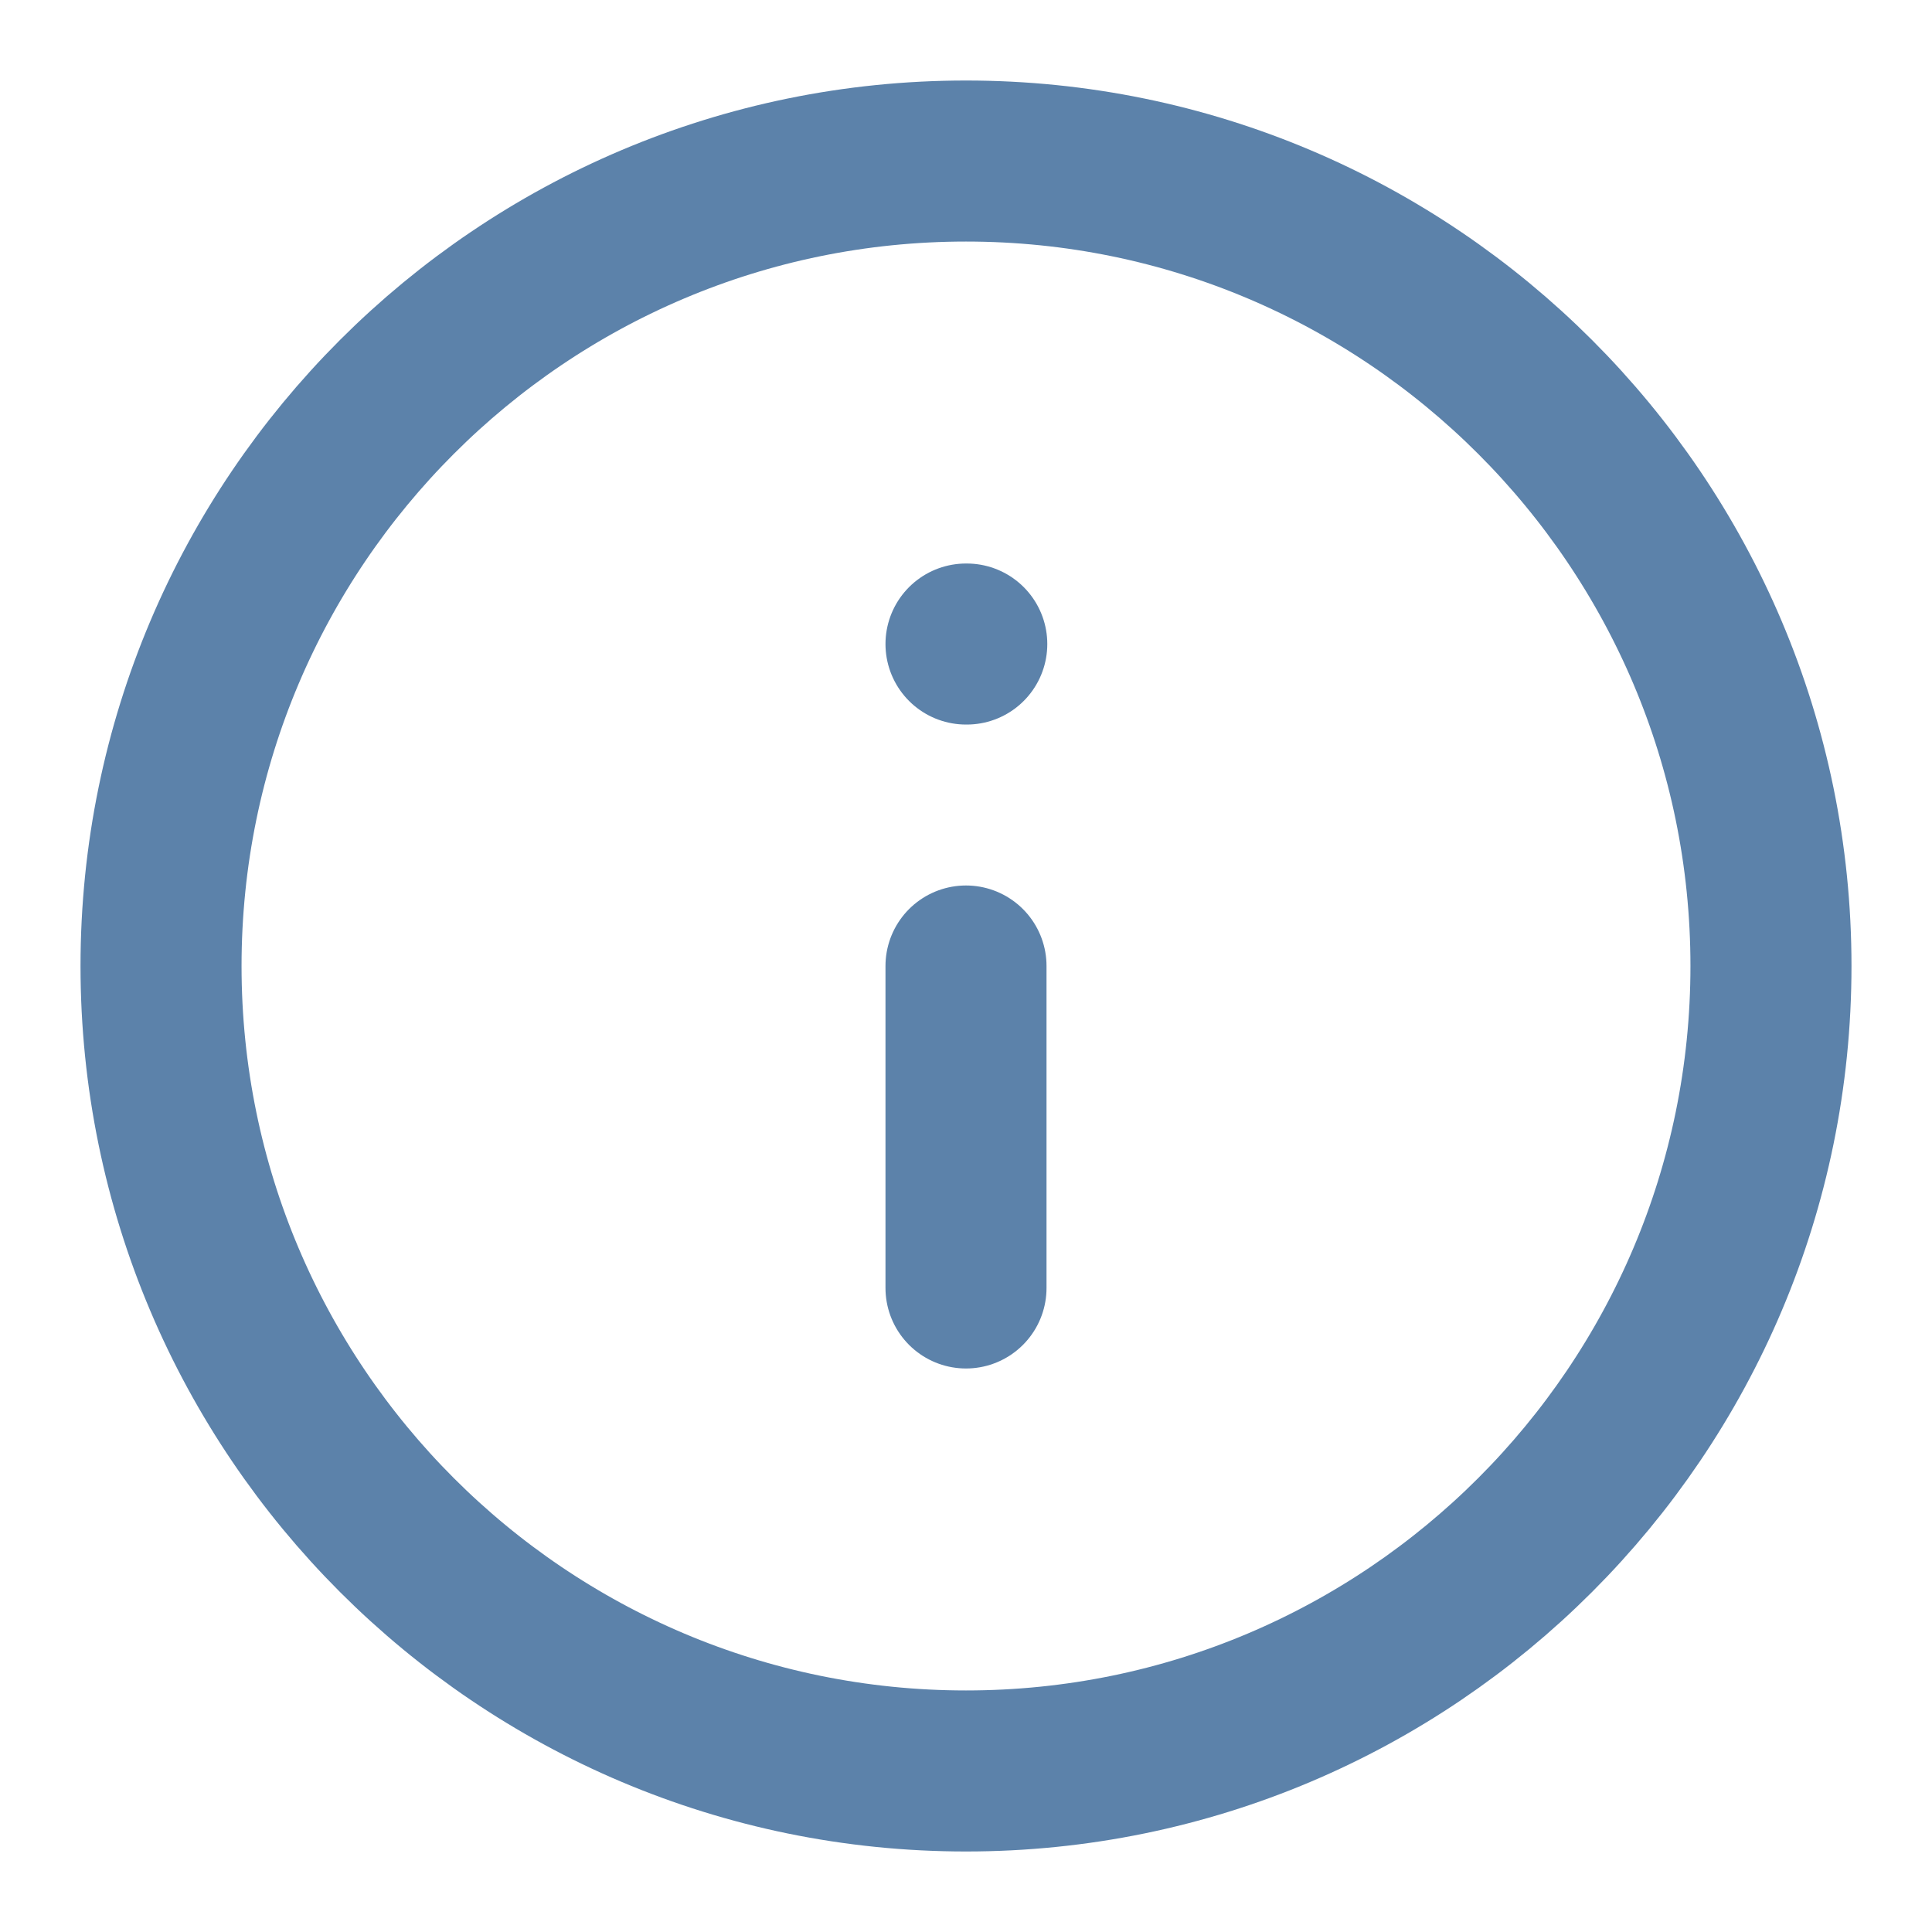
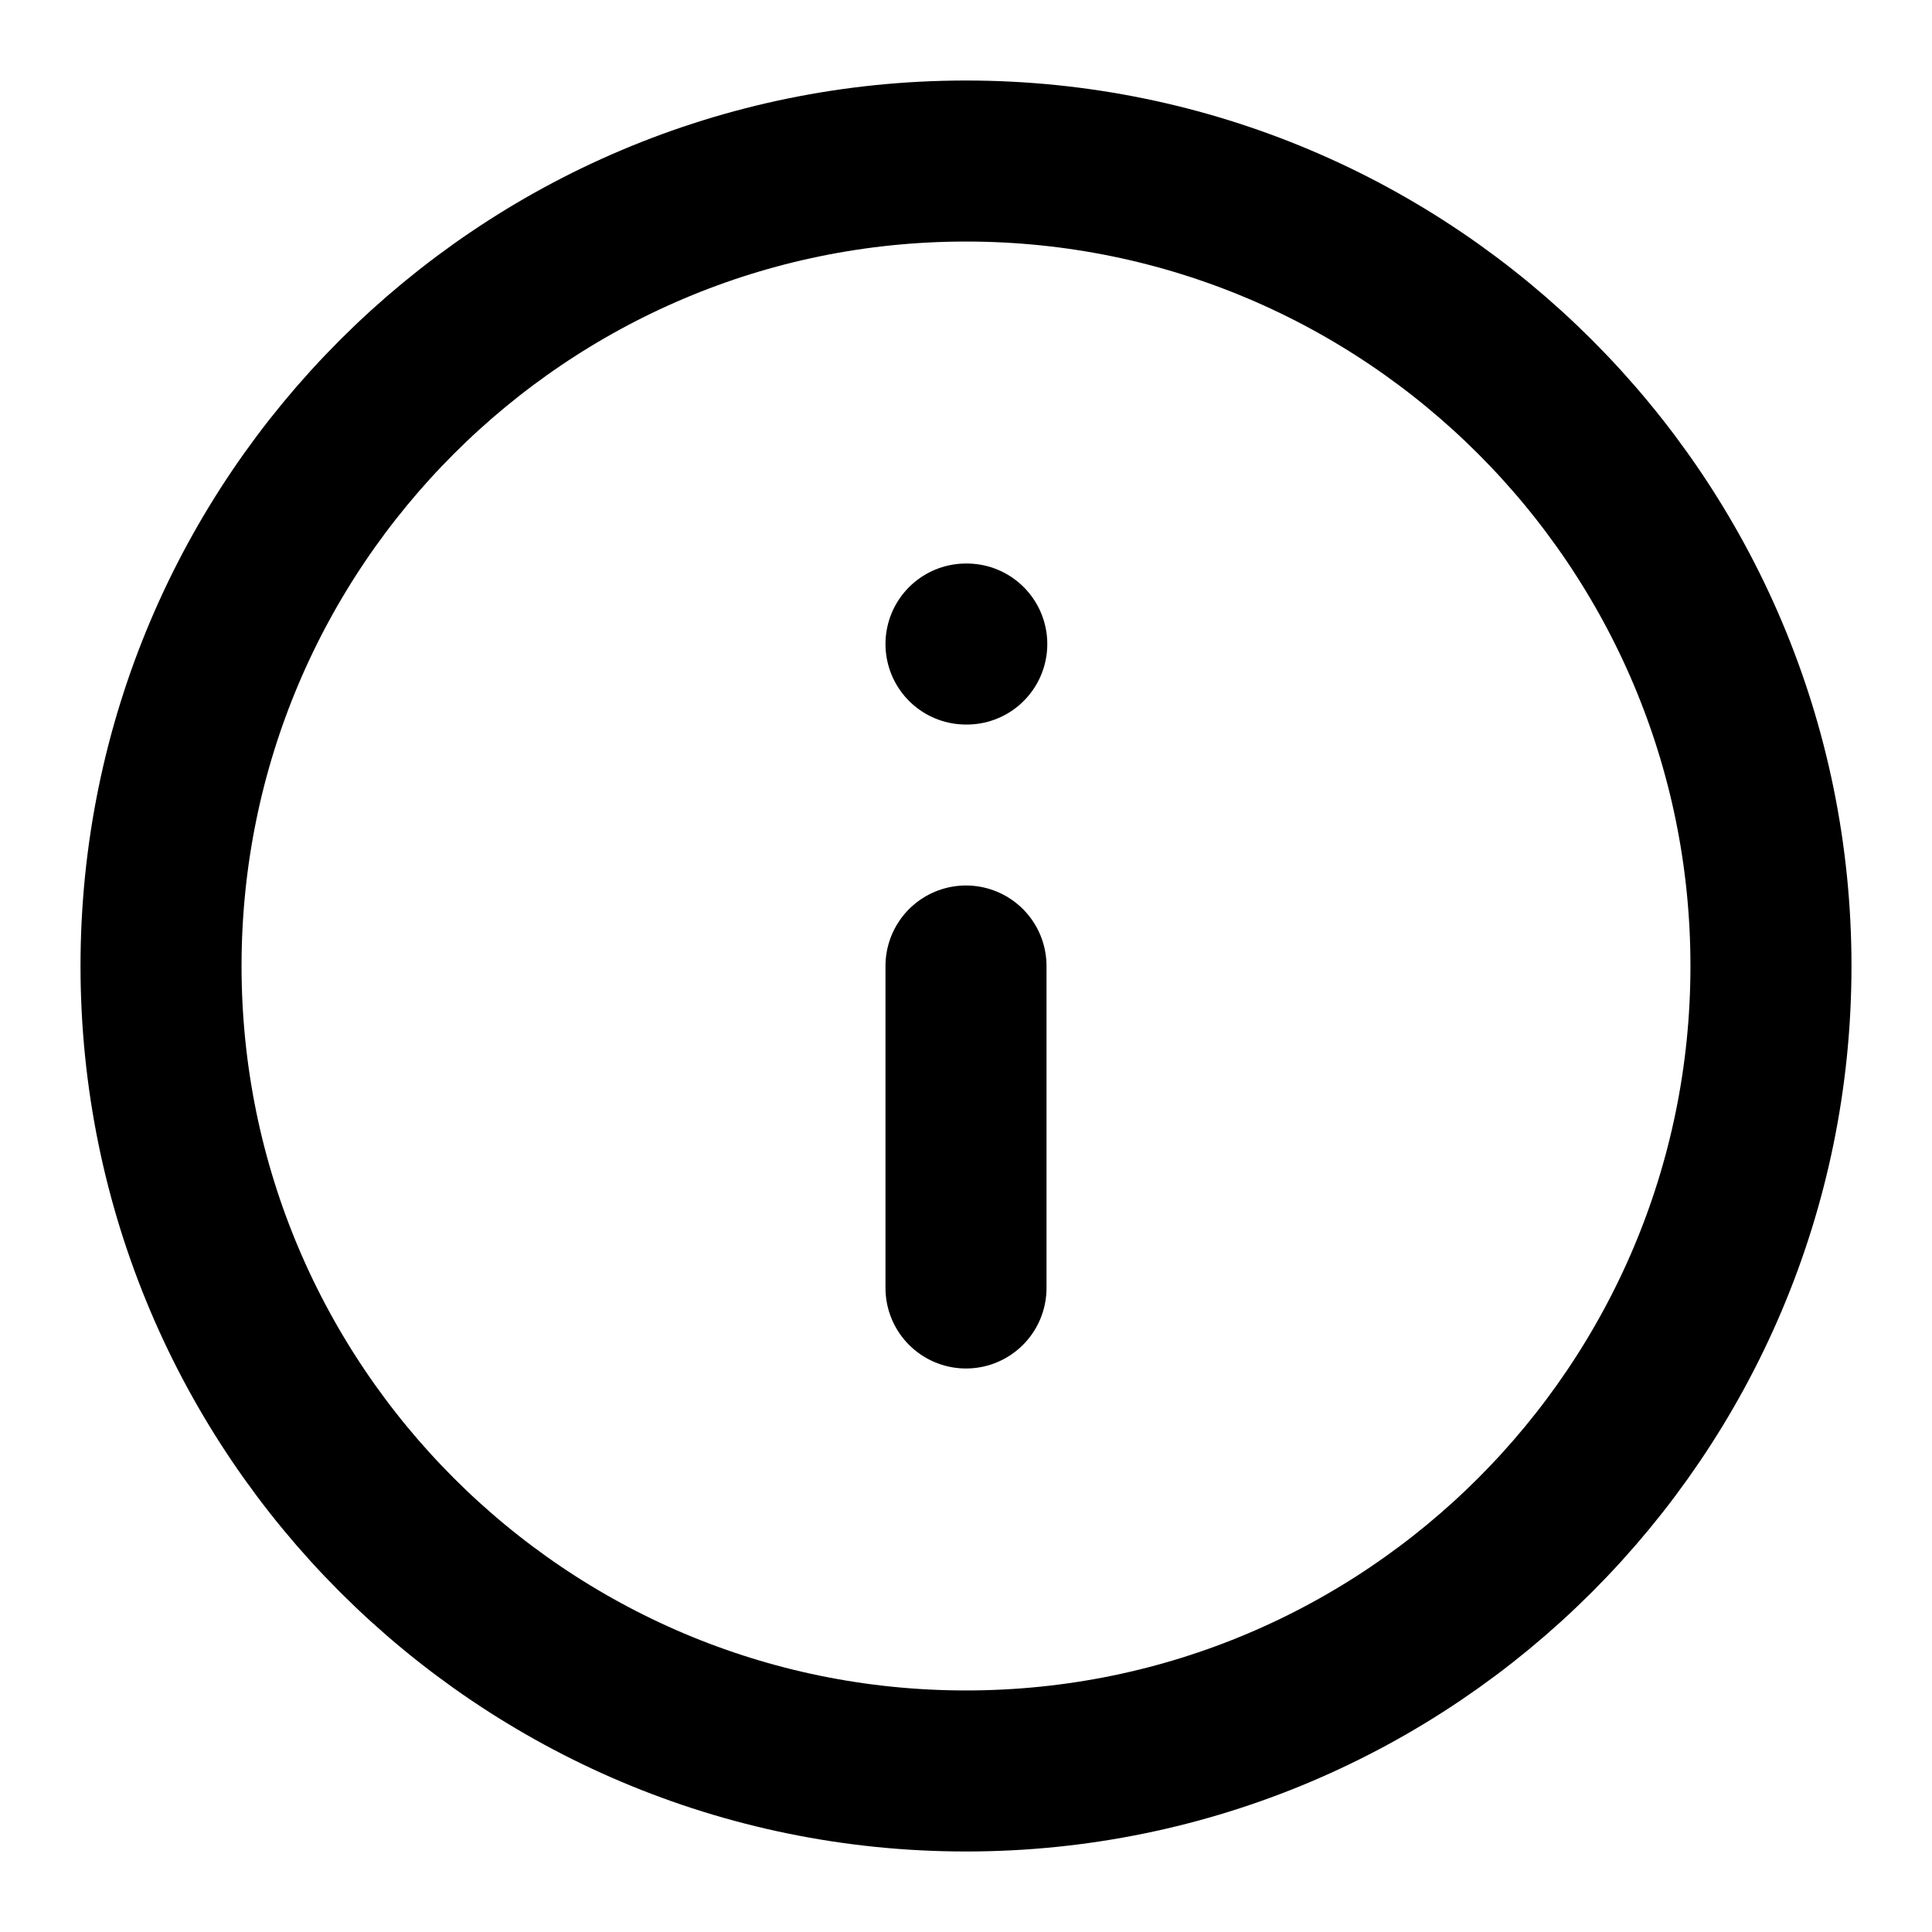
<svg xmlns="http://www.w3.org/2000/svg" width="20" height="20" viewBox="0 0 20 20" fill="none">
-   <path d="M1.667 10C1.667 14.599 5.401 18.333 10 18.333C14.599 18.333 18.333 14.599 18.333 10C18.333 5.401 14.599 1.667 10 1.667C5.401 1.667 1.667 5.401 1.667 10V10" stroke="#5C82AA" stroke-width="1.667" stroke-linecap="round" stroke-linejoin="round" />
-   <path d="M10 13.333V10" stroke="#5C82AA" stroke-width="1.667" stroke-linecap="round" stroke-linejoin="round" />
-   <path d="M10 6.667H10.008" stroke="#5C82AA" stroke-width="1.667" stroke-linecap="round" stroke-linejoin="round" />
+   <path d="M1.667 10C1.667 14.599 5.401 18.333 10 18.333C14.599 18.333 18.333 14.599 18.333 10C18.333 5.401 14.599 1.667 10 1.667C5.401 1.667 1.667 5.401 1.667 10V10" stroke="currentColor" stroke-width="1.667" stroke-linecap="round" stroke-linejoin="round" />
+   <path d="M10 13.333V10" stroke="currentColor" stroke-width="1.667" stroke-linecap="round" stroke-linejoin="round" />
+   <path d="M10 6.667H10.008" stroke="currentColor" stroke-width="1.667" stroke-linecap="round" stroke-linejoin="round" />
</svg>
